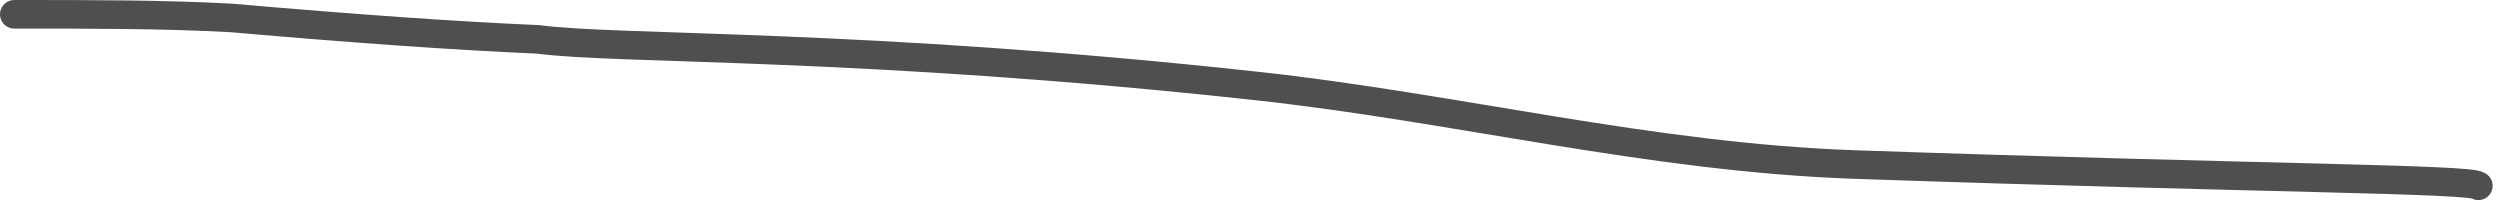
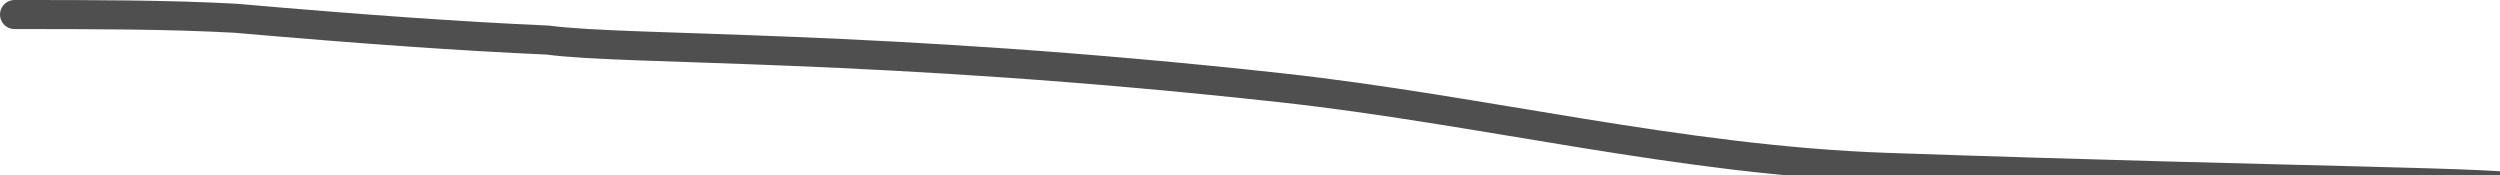
- <svg xmlns="http://www.w3.org/2000/svg" width="175" height="14" viewBox="0 0 175 14" fill="none">
+ <svg xmlns="http://www.w3.org/2000/svg" width="172" height="12" viewBox="0 0 172 12" fill="none">
  <path d="M173.486 13.006C172.991 12.511 158.382 12.503 129.828 11.517C115.583 11.024 102.017 7.558 88.075 6.031C60.384 2.998 43.274 3.506 37.664 2.756C31.807 2.501 24.788 2.006 16.19 1.255C11.552 1 6.355 1 1 1" stroke="#4F4F4F" stroke-width="2" stroke-linecap="round" />
</svg>
